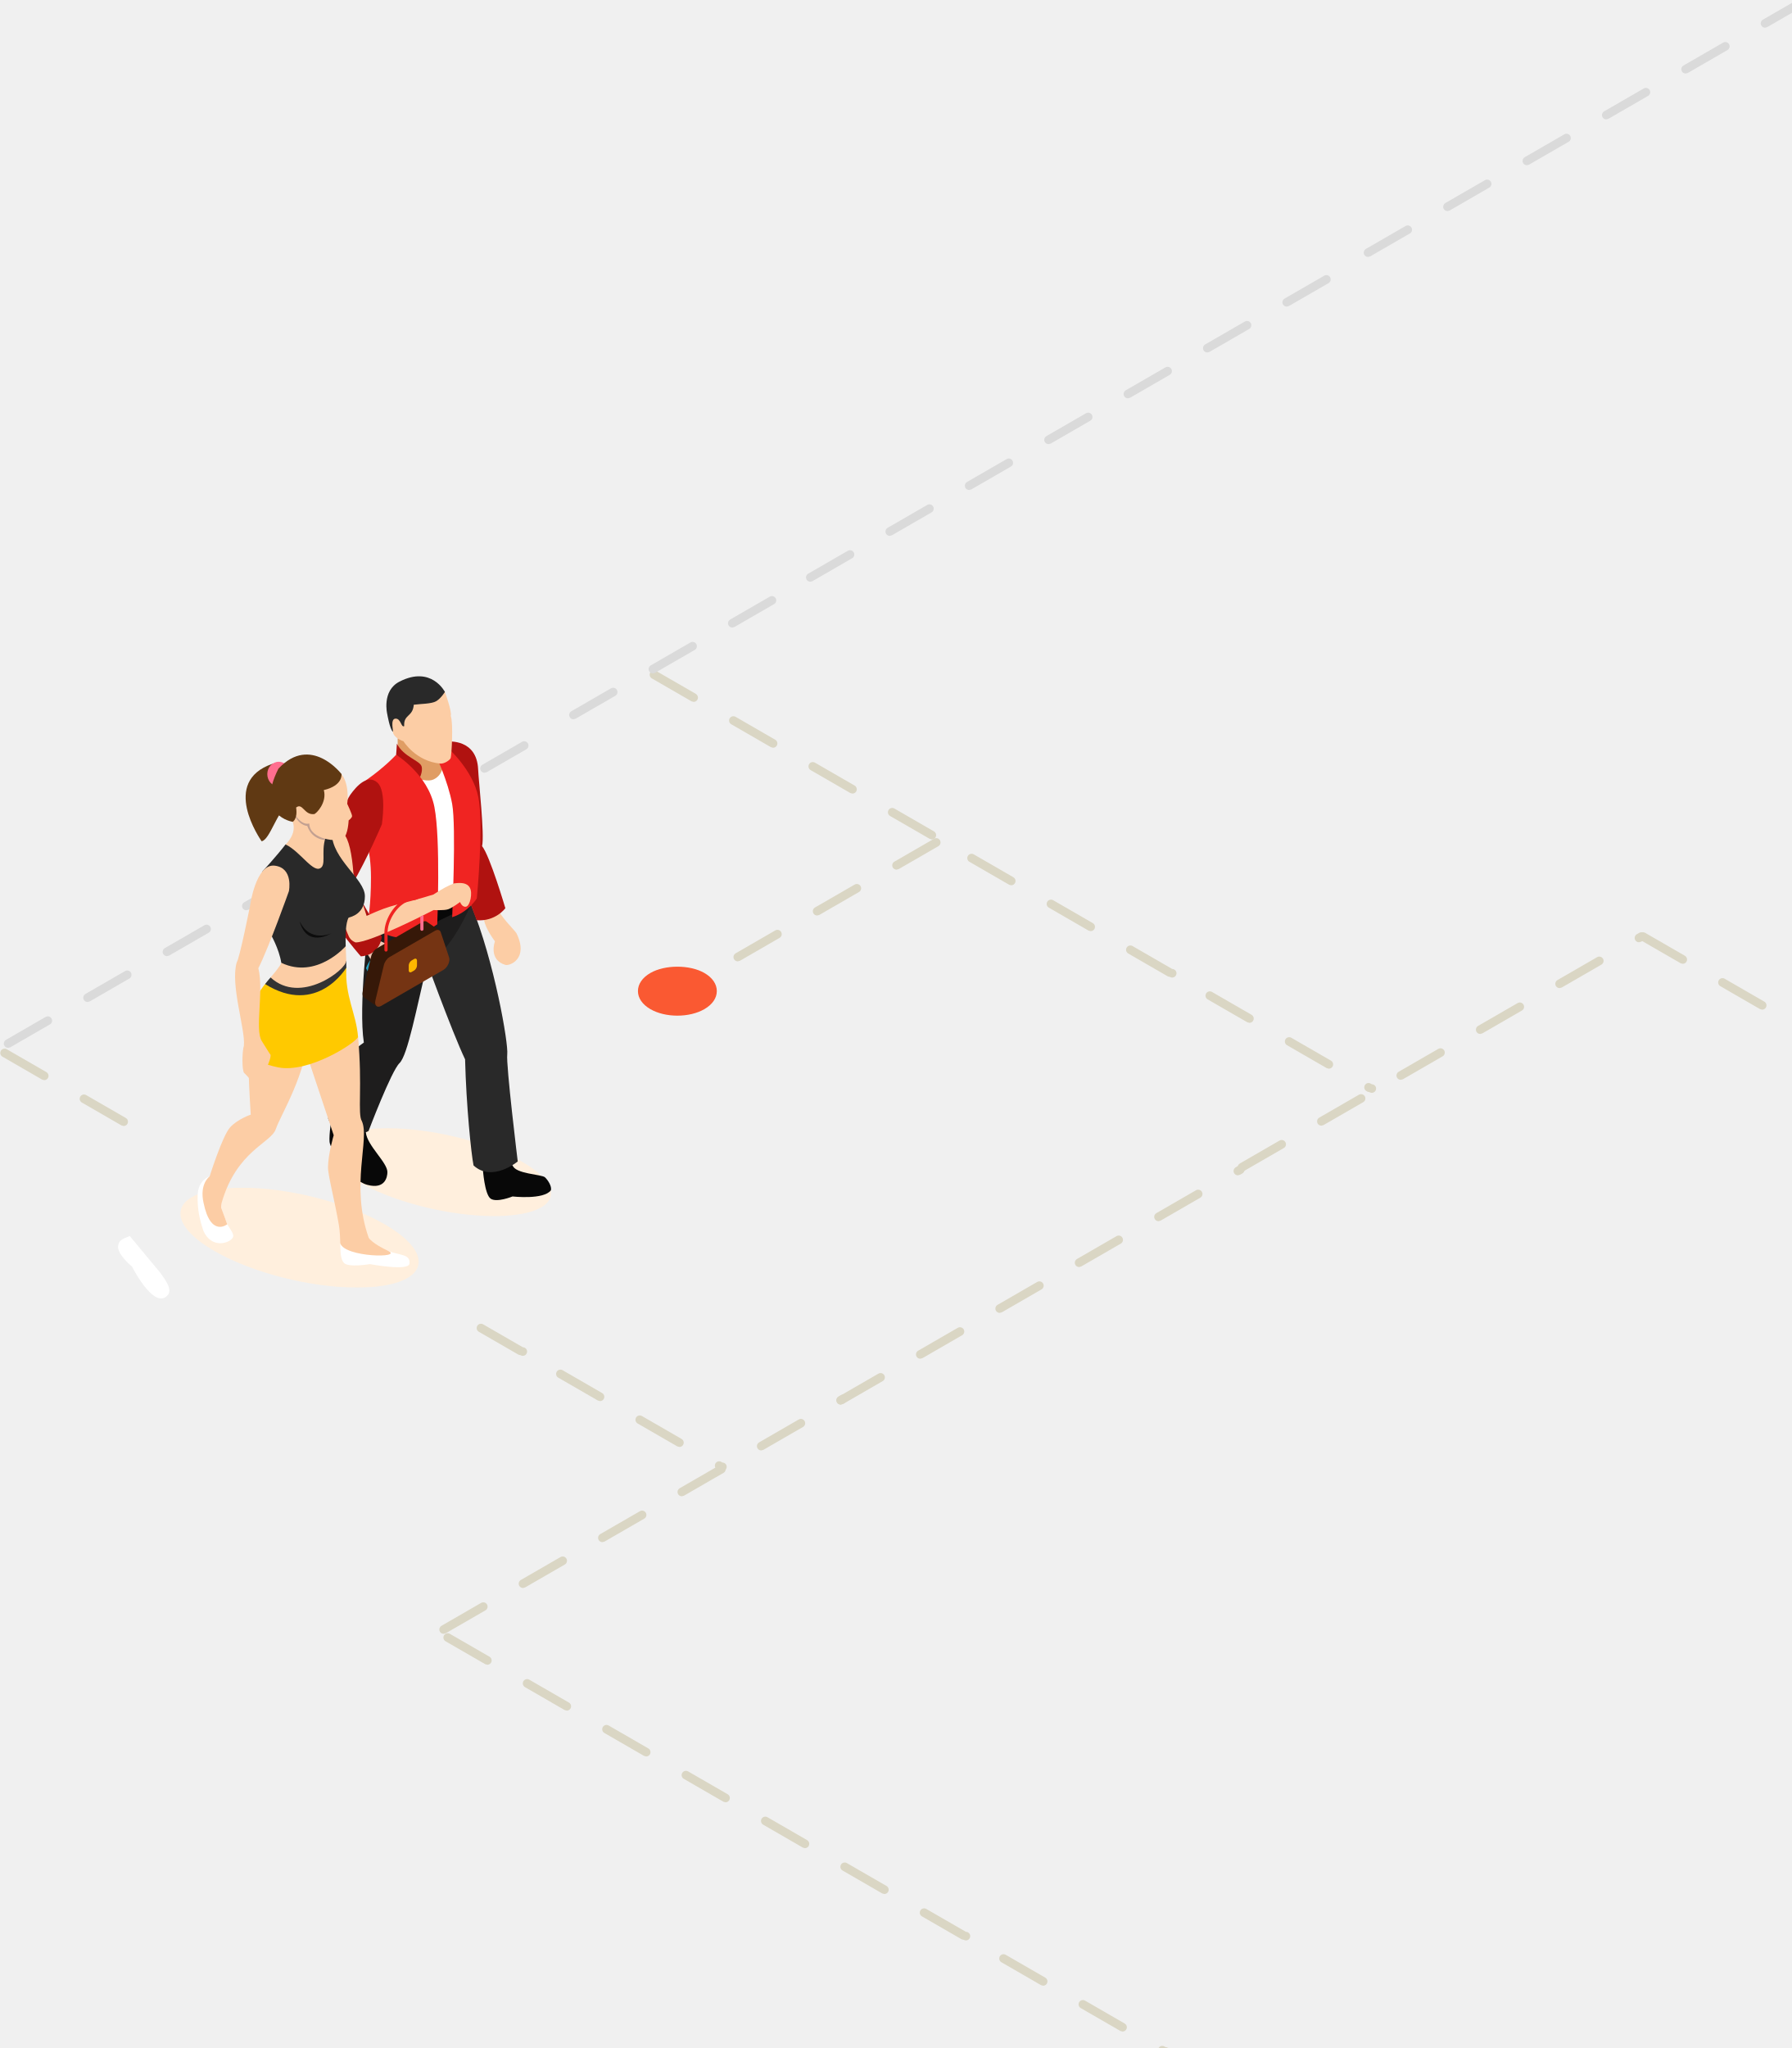
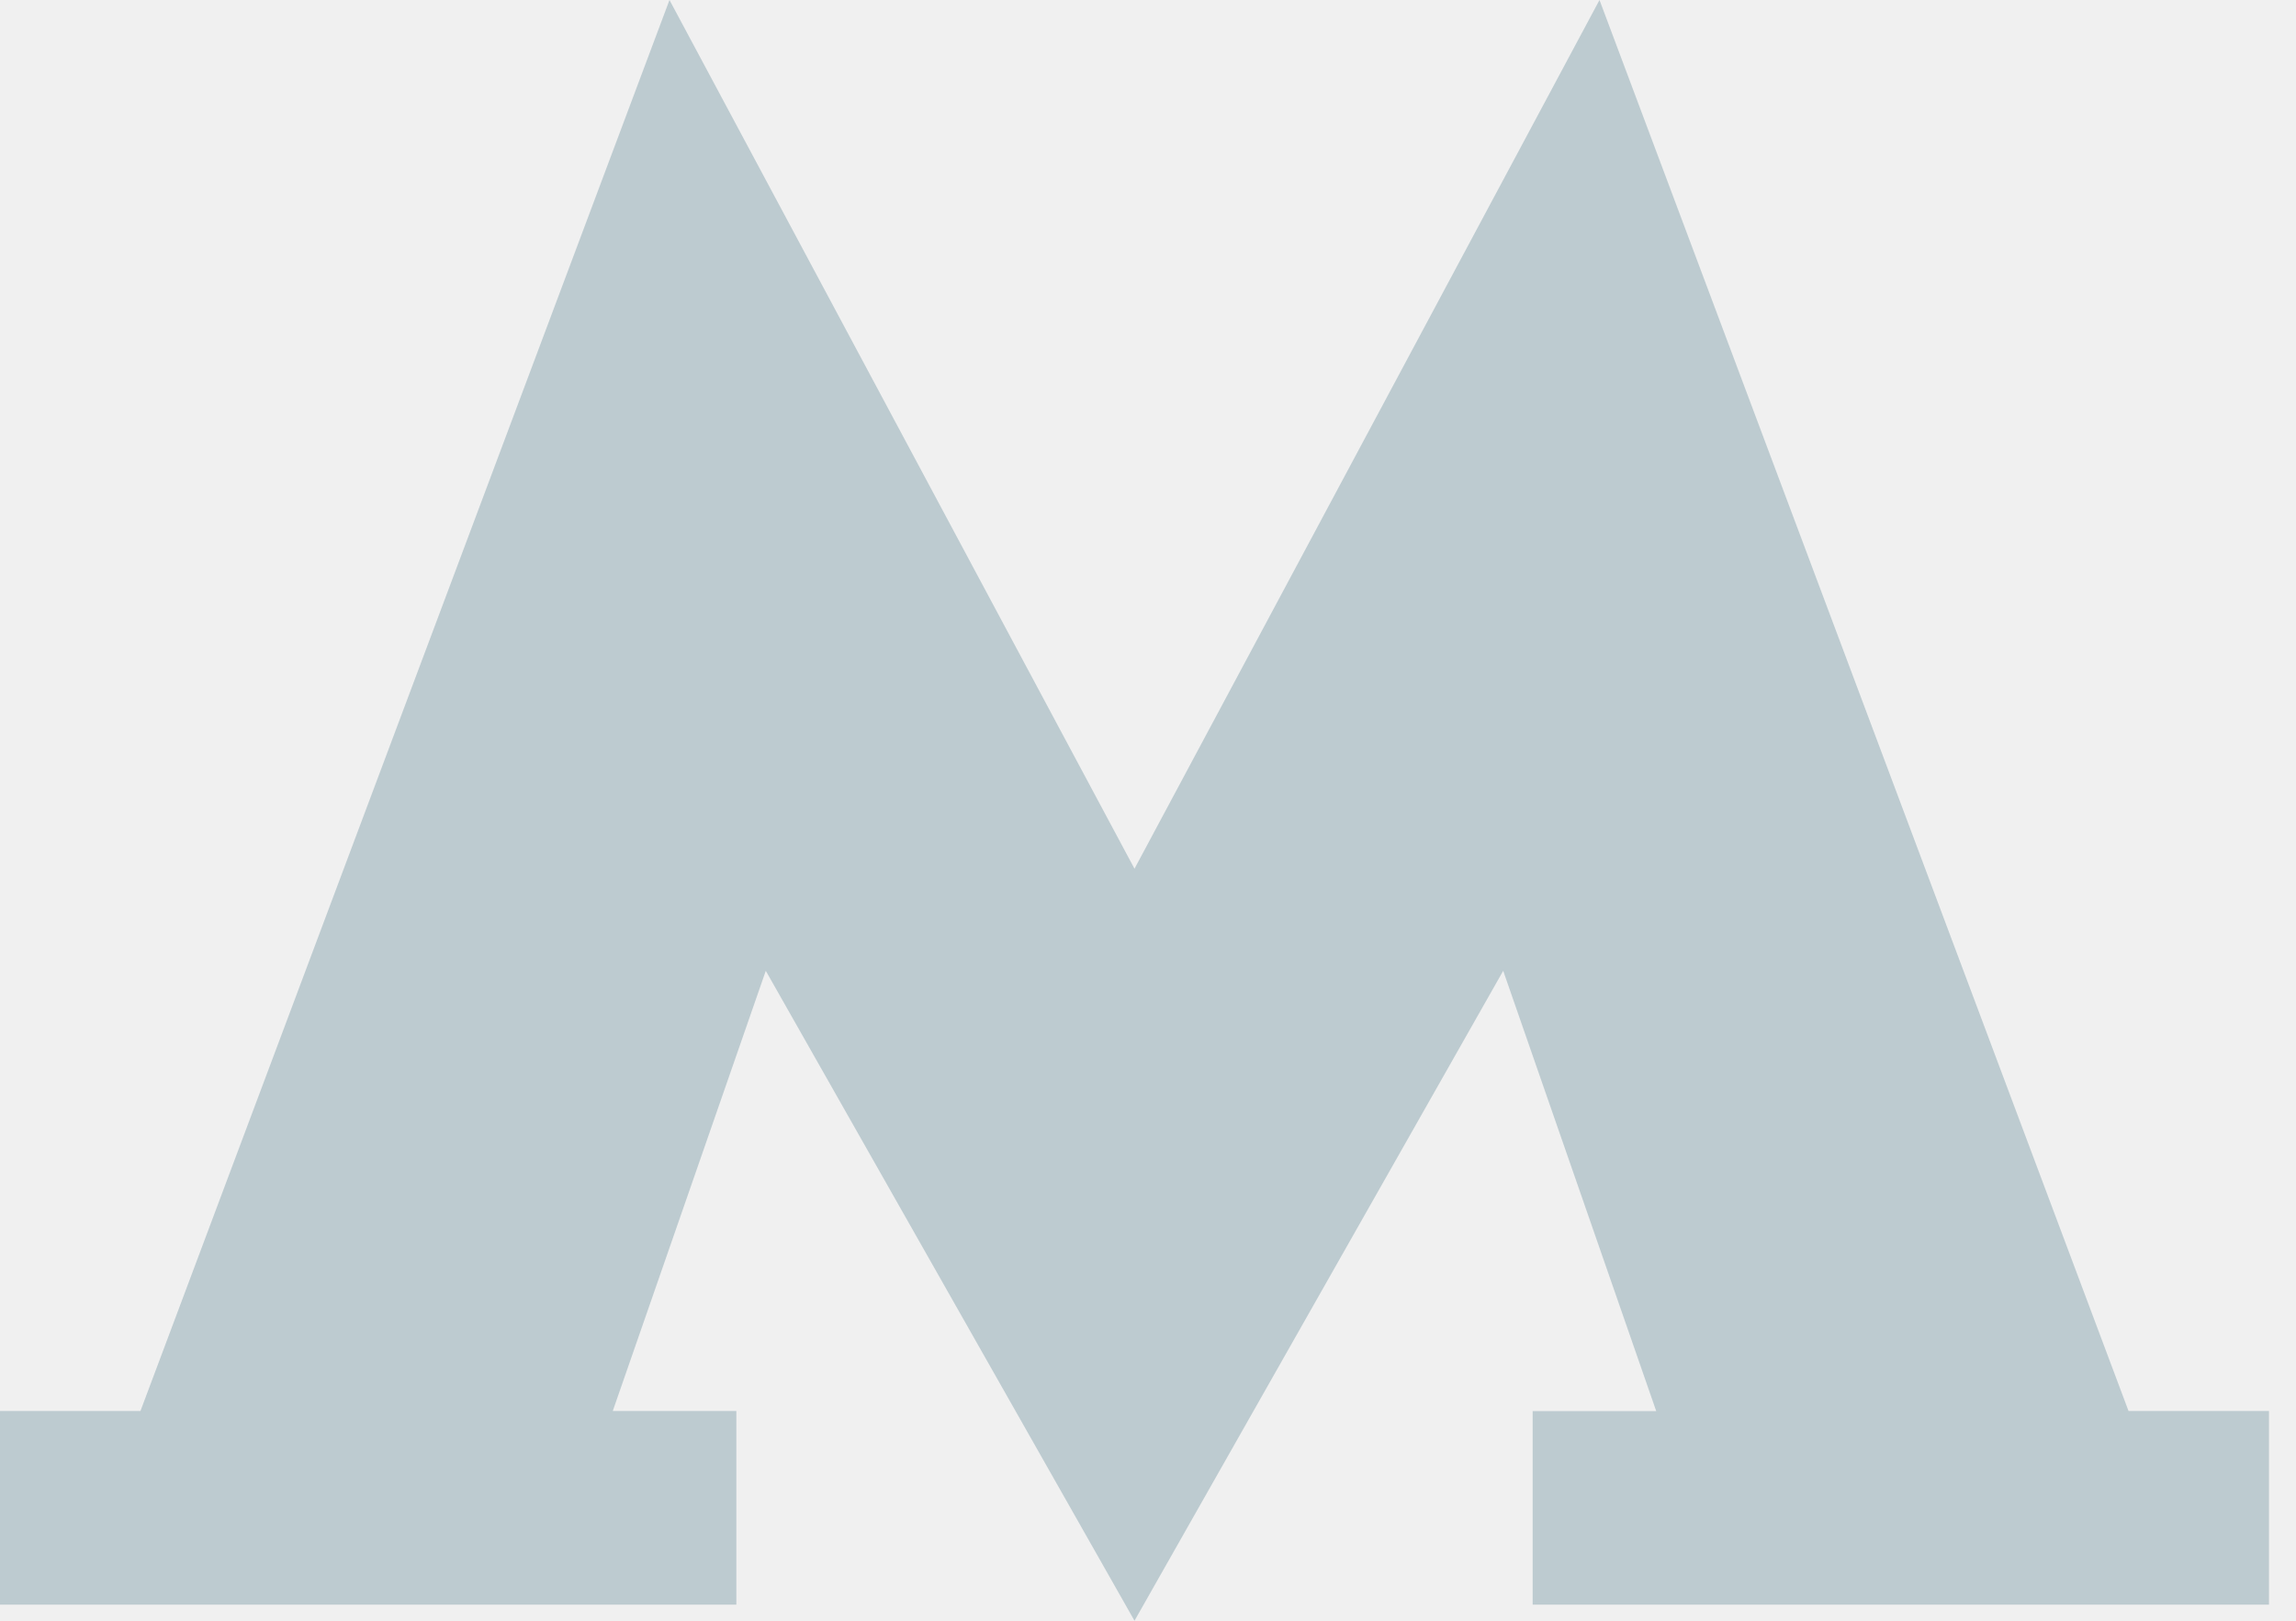
- <svg xmlns="http://www.w3.org/2000/svg" xmlns:xlink="http://www.w3.org/1999/xlink" width="469" height="536" viewBox="0 0 469 536">
-   <defs>
-     <path id="a" d="M46.644 26.772c-11.961 0-27.296-3.789-37.31-9.568C-2.714 10.25-2.5 3.048 9.805 1.114c2.076-.325 4.36-.48 6.783-.48 11.961 0 27.298 3.786 37.316 9.57 12.045 6.952 11.83 14.152-.475 16.085-2.076.328-4.36.483-6.786.483z" />
-   </defs>
-   <g fill="none" fill-rule="evenodd">
-     <path fill="#DAD6C4" d="M181.589 183.698l-.561-.147-10.392-6a1.13 1.13 0 0 1-.411-1.54 1.132 1.132 0 0 1 1.536-.413l10.392 6a1.127 1.127 0 0 1-.564 2.1zm20.784 12l-.561-.147-10.389-6a1.128 1.128 0 0 1-.414-1.54 1.136 1.136 0 0 1 1.539-.413l10.389 6c.54.312.723.999.414 1.539a1.13 1.13 0 0 1-.978.56zm20.787 12l-.561-.147-10.392-6a1.127 1.127 0 0 1-.411-1.54c.306-.54.996-.713 1.536-.413l10.392 6c.537.312.72.999.411 1.539-.207.36-.585.56-.975.56zm20.784 12l-.561-.147-10.392-6a1.127 1.127 0 0 1 1.125-1.953l10.392 6a1.127 1.127 0 0 1-.564 2.1zm20.784 12l-.561-.147-10.392-6a1.13 1.13 0 0 1-.411-1.54 1.132 1.132 0 0 1 1.536-.413l10.392 6a1.127 1.127 0 0 1-.564 2.1zm20.784 12l-.561-.147-10.389-6a1.128 1.128 0 0 1-.414-1.54 1.139 1.139 0 0 1 1.539-.413l10.389 6c.54.312.723.999.414 1.539a1.13 1.13 0 0 1-.978.56zm20.787 12l-.561-.147-10.392-6a1.124 1.124 0 0 1-.411-1.54 1.134 1.134 0 0 1 1.536-.413l10.392 6a1.125 1.125 0 1 1-.564 2.1zm20.784 12l-.561-.147-10.392-6a1.127 1.127 0 0 1 1.125-1.953l10.392 6a1.127 1.127 0 0 1-.564 2.1zm20.784 12l-.561-.147-10.392-6a1.128 1.128 0 0 1-.414-1.54 1.135 1.135 0 0 1 1.539-.413l10.392 6a1.127 1.127 0 0 1-.564 2.1zm10.68 6.168l-.561-.153-.291-.165a1.123 1.123 0 0 1-.408-1.536 1.123 1.123 0 0 1 1.536-.411l.291.168a1.125 1.125 0 1 1-.567 2.097zM127.589 435.698l-.561-.147-10.392-6a1.13 1.13 0 0 1-.411-1.54 1.132 1.132 0 0 1 1.536-.413l10.392 6a1.127 1.127 0 0 1-.564 2.1zm20.784 12l-.561-.147-10.389-6a1.128 1.128 0 0 1-.414-1.54 1.136 1.136 0 0 1 1.539-.413l10.389 6c.54.312.723.999.414 1.539a1.13 1.13 0 0 1-.978.56zm20.787 12l-.561-.147-10.392-6a1.127 1.127 0 0 1-.411-1.54c.306-.54.996-.713 1.536-.413l10.392 6c.537.312.72.999.411 1.539-.207.36-.585.56-.975.56zm20.784 12l-.561-.147-10.392-6a1.127 1.127 0 0 1 1.125-1.953l10.392 6a1.127 1.127 0 0 1-.564 2.1zm20.784 12l-.561-.147-10.392-6a1.13 1.13 0 0 1-.411-1.54 1.132 1.132 0 0 1 1.536-.413l10.392 6a1.127 1.127 0 0 1-.564 2.1zm20.784 12l-.561-.147-10.389-6a1.128 1.128 0 0 1-.414-1.54 1.139 1.139 0 0 1 1.539-.413l10.389 6c.54.312.723.999.414 1.539a1.13 1.13 0 0 1-.978.56zm20.787 12l-.561-.147-10.392-6a1.124 1.124 0 0 1-.411-1.54 1.134 1.134 0 0 1 1.536-.413l10.392 6a1.125 1.125 0 1 1-.564 2.1zm20.784 12l-.561-.147-10.392-6a1.127 1.127 0 0 1 1.125-1.953l10.392 6a1.127 1.127 0 0 1-.564 2.1zm20.784 12l-.561-.147-10.392-6a1.128 1.128 0 0 1-.414-1.54 1.135 1.135 0 0 1 1.539-.413l10.392 6a1.127 1.127 0 0 1-.564 2.1zm10.68 6.168l-.561-.153-.291-.165a1.123 1.123 0 0 1-.408-1.536 1.123 1.123 0 0 1 1.536-.411l.291.168a1.125 1.125 0 1 1-.567 2.097zM440.514 252.247l-.56-.147-10.393-6a1.13 1.13 0 0 1-.41-1.54 1.132 1.132 0 0 1 1.535-.413l10.392 6a1.127 1.127 0 0 1-.564 2.1zm20.784 12l-.56-.147-10.39-6a1.128 1.128 0 0 1-.414-1.54 1.136 1.136 0 0 1 1.54-.413l10.388 6c.54.312.723.999.414 1.539a1.13 1.13 0 0 1-.978.56zm20.787 12l-.56-.147-10.393-6a1.127 1.127 0 0 1-.41-1.54c.305-.54.995-.713 1.535-.413l10.392 6c.537.312.72.999.411 1.539-.207.36-.585.56-.975.56zm20.784 12l-.56-.147-10.393-6a1.127 1.127 0 0 1 1.125-1.953l10.392 6a1.127 1.127 0 0 1-.564 2.1zm20.784 12l-.56-.147-10.393-6a1.13 1.13 0 0 1-.41-1.54 1.132 1.132 0 0 1 1.535-.413l10.392 6a1.127 1.127 0 0 1-.564 2.1zm20.784 12l-.56-.147-10.39-6a1.128 1.128 0 0 1-.414-1.54 1.139 1.139 0 0 1 1.54-.413l10.388 6c.54.312.723.999.414 1.539a1.13 1.13 0 0 1-.978.56zm20.787 12l-.56-.147-10.393-6a1.124 1.124 0 0 1-.41-1.54 1.134 1.134 0 0 1 1.535-.413l10.392 6a1.125 1.125 0 1 1-.564 2.1zm20.784 12l-.56-.147-10.393-6a1.127 1.127 0 0 1 1.125-1.953l10.392 6a1.127 1.127 0 0 1-.564 2.1zm20.784 12l-.56-.147-10.393-6a1.128 1.128 0 0 1-.414-1.54 1.135 1.135 0 0 1 1.54-.413l10.391 6a1.127 1.127 0 0 1-.564 2.1zm10.68 6.168l-.56-.153-.292-.165a1.123 1.123 0 0 1-.408-1.536 1.123 1.123 0 0 1 1.536-.411l.291.168a1.125 1.125 0 1 1-.567 2.097z" />
-     <path fill="#DADADA" d="M191.696 164.247a1.127 1.127 0 0 1-.564-2.1l10.392-6a1.127 1.127 0 0 1 1.125 1.953l-10.392 6-.561.147zm-20.784 12a1.127 1.127 0 0 1-.564-2.1l10.392-6c.54-.3 1.227-.126 1.536.414a1.13 1.13 0 0 1-.411 1.539l-10.392 6-.561.147zm-20.784 12a1.13 1.13 0 0 1-.978-.561 1.128 1.128 0 0 1 .414-1.54l10.389-6a1.134 1.134 0 0 1 1.539.415c.309.54.126 1.227-.414 1.539l-10.389 6-.561.147zM126.832 202.247a1.125 1.125 0 0 1-.564-2.1l10.395-6a1.132 1.132 0 0 1 1.536.414 1.13 1.13 0 0 1-.411 1.539l-10.395 6-.561.147zm-20.781 12a1.13 1.13 0 0 1-.978-.561 1.128 1.128 0 0 1 .414-1.54l10.392-6c.54-.3 1.227-.122 1.536.415a1.13 1.13 0 0 1-.411 1.539l-10.392 6-.561.147zm-20.787 12c-.387 0-.765-.201-.975-.561a1.13 1.13 0 0 1 .411-1.54l10.392-6c.54-.3 1.227-.125 1.536.415.312.54.129 1.227-.411 1.539l-10.392 6-.561.147zm-20.784 12a1.127 1.127 0 0 1-.564-2.1l10.392-6a1.127 1.127 0 0 1 1.125 1.953l-10.392 6-.561.147zm-20.784 12a1.127 1.127 0 0 1-.564-2.1l10.392-6a1.127 1.127 0 0 1 1.125 1.953l-10.392 6-.561.147zm-20.784 12a1.127 1.127 0 0 1-.564-2.1l10.392-6c.54-.3 1.227-.126 1.536.414a1.13 1.13 0 0 1-.411 1.539l-10.392 6-.561.147zm-20.784 12a1.13 1.13 0 0 1-.978-.561 1.128 1.128 0 0 1 .414-1.54l10.389-6a1.134 1.134 0 0 1 1.539.415c.309.54.126 1.227-.414 1.539l-10.389 6-.561.147zM336.832 80.247a1.125 1.125 0 0 1-.564-2.1l10.395-6a1.132 1.132 0 0 1 1.536.414 1.13 1.13 0 0 1-.411 1.539l-10.395 6-.561.147zm-20.781 12a1.13 1.13 0 0 1-.978-.561 1.128 1.128 0 0 1 .414-1.54l10.392-6c.54-.3 1.227-.122 1.536.415a1.13 1.13 0 0 1-.411 1.539l-10.392 6-.561.147zm-20.787 12c-.387 0-.765-.201-.975-.561a1.13 1.13 0 0 1 .411-1.54l10.392-6c.54-.3 1.227-.125 1.536.415.312.54.129 1.227-.411 1.539l-10.392 6-.561.147zm-20.784 12a1.127 1.127 0 0 1-.564-2.1l10.392-6a1.127 1.127 0 0 1 1.125 1.953l-10.392 6-.561.147zm-20.784 12a1.127 1.127 0 0 1-.564-2.1l10.392-6a1.127 1.127 0 0 1 1.125 1.953l-10.392 6-.561.147zm-20.784 12a1.127 1.127 0 0 1-.564-2.1l10.392-6c.54-.3 1.227-.126 1.536.414a1.13 1.13 0 0 1-.411 1.539l-10.392 6-.561.147zm-20.784 12a1.13 1.13 0 0 1-.978-.561 1.128 1.128 0 0 1 .414-1.54l10.389-6a1.134 1.134 0 0 1 1.539.415c.309.54.126 1.227-.414 1.539l-10.389 6-.561.147zM482.832-4.753a1.125 1.125 0 0 1-.564-2.1l10.395-6a1.132 1.132 0 0 1 1.536.414 1.13 1.13 0 0 1-.411 1.539l-10.395 6-.561.147zm-20.781 12a1.13 1.13 0 0 1-.978-.561 1.128 1.128 0 0 1 .414-1.54l10.392-6c.54-.3 1.227-.122 1.536.415a1.13 1.13 0 0 1-.411 1.539l-10.392 6-.561.147zm-20.787 12c-.387 0-.765-.201-.975-.561a1.13 1.13 0 0 1 .411-1.54l10.392-6c.54-.3 1.227-.125 1.536.415.312.54.129 1.227-.411 1.539l-10.392 6-.561.147zm-20.784 12a1.127 1.127 0 0 1-.564-2.1l10.392-6a1.127 1.127 0 0 1 1.125 1.953l-10.392 6-.561.147zm-20.784 12a1.127 1.127 0 0 1-.564-2.1l10.392-6a1.127 1.127 0 0 1 1.125 1.953l-10.392 6-.561.147zm-20.784 12a1.127 1.127 0 0 1-.564-2.1l10.392-6c.54-.3 1.227-.126 1.536.414a1.13 1.13 0 0 1-.411 1.539l-10.392 6-.561.147zm-20.784 12a1.13 1.13 0 0 1-.978-.561 1.128 1.128 0 0 1 .414-1.54l10.389-6a1.134 1.134 0 0 1 1.539.415c.309.54.126 1.227-.414 1.539l-10.389 6-.561.147z" />
-     <path fill="#DAD6C4" d="M324.05 307.607c-.39 0-.769-.2-.976-.56a1.13 1.13 0 0 1 .411-1.54l.624-.36a1.133 1.133 0 0 1 1.54.414 1.125 1.125 0 0 1-.415 1.536l-.624.36-.56.15zm-20.785 12a1.126 1.126 0 0 1-.564-2.1l10.392-6a1.129 1.129 0 0 1 1.536.414 1.123 1.123 0 0 1-.41 1.536l-10.393 6-.56.15zm-20.784 12a1.126 1.126 0 0 1-.564-2.1l10.392-6a1.126 1.126 0 0 1 1.125 1.95l-10.392 6-.56.15zm-20.784 12a1.13 1.13 0 0 1-.978-.56 1.127 1.127 0 0 1 .414-1.54l10.39-6a1.124 1.124 0 1 1 1.125 1.95l-10.39 6-.56.15zm-20.787 12c-.387 0-.765-.2-.975-.56a1.129 1.129 0 0 1 .411-1.54l10.392-6a1.129 1.129 0 0 1 1.536.414 1.123 1.123 0 0 1-.41 1.536l-10.393 6-.56.15zm-20.784 12a1.126 1.126 0 0 1-.564-2.1l10.392-6a1.129 1.129 0 0 1 1.536.414 1.123 1.123 0 0 1-.41 1.536l-10.393 6-.56.15z" />
-     <path fill="#DAD6C4" d="M220.05 367.607c-.39 0-.769-.2-.976-.56a1.13 1.13 0 0 1 .411-1.54l.624-.36a1.133 1.133 0 0 1 1.54.414 1.125 1.125 0 0 1-.415 1.536l-.624.36-.56.15zm-20.785 12a1.126 1.126 0 0 1-.564-2.1l10.392-6a1.129 1.129 0 0 1 1.536.414 1.123 1.123 0 0 1-.41 1.536l-10.393 6-.56.15zm-20.784 12a1.126 1.126 0 0 1-.564-2.1l10.392-6a1.126 1.126 0 0 1 1.125 1.95l-10.392 6-.56.15zm-20.784 12a1.13 1.13 0 0 1-.978-.56 1.127 1.127 0 0 1 .414-1.54l10.39-6a1.124 1.124 0 1 1 1.125 1.95l-10.39 6-.56.15zm-20.787 12c-.387 0-.765-.2-.975-.56a1.129 1.129 0 0 1 .411-1.54l10.392-6a1.129 1.129 0 0 1 1.536.414 1.123 1.123 0 0 1-.41 1.536l-10.393 6-.56.15zm-20.784 12a1.126 1.126 0 0 1-.564-2.1l10.392-6a1.129 1.129 0 0 1 1.536.414 1.123 1.123 0 0 1-.41 1.536l-10.393 6-.56.15zM234.697 227.607a1.13 1.13 0 0 1-.978-.56 1.127 1.127 0 0 1 .414-1.54l10.39-6a1.124 1.124 0 1 1 1.125 1.95l-10.39 6-.56.15zm-20.787 12c-.387 0-.765-.2-.975-.56a1.129 1.129 0 0 1 .411-1.54l10.392-6a1.129 1.129 0 0 1 1.536.414 1.123 1.123 0 0 1-.41 1.536l-10.393 6-.56.15zm-20.784 12a1.126 1.126 0 0 1-.564-2.1l10.392-6a1.129 1.129 0 0 1 1.536.414 1.123 1.123 0 0 1-.41 1.536l-10.393 6-.56.15z" />
-     <path fill="#FA5932" d="M177.323 265.816c-2.649 0-5.16-.606-7.065-1.704-2.1-1.215-3.258-2.895-3.258-4.731 0-1.839 1.158-3.519 3.258-4.734 3.813-2.196 10.32-2.196 14.133 0 2.1 1.215 3.255 2.895 3.255 4.734 0 1.836-1.155 3.516-3.255 4.731-1.905 1.098-4.416 1.704-7.068 1.704z" />
-     <path fill="#FFEFDD" d="M94.815 309.86c-11.137-6.114-10.938-12.452.44-14.15 1.917-.285 4.03-.423 6.27-.423 11.057 0 25.238 3.332 34.5 8.413 11.136 6.114 10.938 12.452-.439 14.15-1.916.286-4.026.423-6.267.423-11.057-.003-25.24-3.33-34.504-8.413z" />
-     <path fill="#E09D64" d="M106.546 192.61l-2.447.65v3.34l1.66 5.462 3.048 4.329 7.32-1.282 2.505-4.329-4.321-7.088-7.765-1.082" />
-     <path fill="#FCCDA5" d="M130.299 237.766c-.717.419-3.632 1.993-3.575 3.027.354 2.311 2.84 5.565 2.84 5.565s-1.796 4.816 2.726 6.173c1.124.332 6.238-1.602 2.874-8.342-1.049-1.387-4.153-4.334-4.865-6.423" />
-     <path fill="#080808" d="M134.166 304.927c-1.709.153-7.77.974-7.77.974s.438 6.743 2.064 7.825c1.617 1.083 5.706-.59 5.706-.59s8.194.931 10.058-1.629c.25-.98-.706-2.57-1.557-3.38-.86-.814-7.873-.848-8.501-3.2" />
-     <path fill="#292929" d="M132.786 275.933c.343-2.773-3.371-24.292-9.419-39.022-1.361-1.078-12.697 12.096-12.697 12.096s7.668 21.117 11.08 28.248c.297 12.11 1.62 24.883 2.213 27.761 4.865 4.503 11.57-1.039 11.57-1.039s-3.092-25.273-2.747-28.044" />
-     <path fill="#080808" d="M86.823 292.464s-.74 4.505-.548 6.422c.194 1.918 5.192 9.97 9.908 11.223 4.714 1.252 5.224-2.192 5.233-3.331.007-2.572-5.308-6.93-5.65-10.427-1.298-.844-8.943-3.887-8.943-3.887" />
-     <path fill="#1E1D1D" d="M95.249 272.858s-4.547 3.102-5.173 5.297c-.624 2.196-4.164 13.471-4.164 14.606 2.946 7.526 10.563 3.252 10.563 3.252s5.95-15.703 8.106-17.774c2.152-2.066 4.415-14.261 7.368-26.427 6.092-2.505 11.112-14.602 11.112-14.602l.187-3.624-26.773 8.315s-2.701 21.379-1.226 30.957" />
-     <path fill="#FFF" d="M116.077 199.851s-.048 3.046-2.654 4.176c-2.602 1.133-8.44-2.087-8.44-2.087l4.612 40.672 11.294-5.701-.991-34.362-3.821-2.698" />
-     <path fill="#080808" d="M108.217 244.189l13.615-6.567 1.416-4.036-15.03 7.287v3.316" />
-     <path fill="#B01210" d="M125.164 201.364c-.342-8.077-7.909-7.28-7.909-7.28l3.734 14.503.395 23.198s2.67 7.141 3.392 9.056c4.956.392 7.514-3.15 7.514-3.15s-4.026-13.683-6.093-16.24c.69-2.856-.902-17.056-1.033-20.087" />
-     <path fill="#F02422" d="M117.16 195.662l-3.146 1.872s3.275 6.889 4.356 12.897c1.08 5.995 0 28.932 0 29.621 4.291-1.375 6.452-4.92 6.452-4.92s1.866-19.363.393-26.545c-1.476-7.191-8.056-12.925-8.056-12.925" />
-     <path fill="#B01210" d="M103.894 194.628c0 .446-.197 2.906-.197 2.906l5.946 6.493s1.178-2.016.703-3.492c-.477-1.478-4.687-2.46-6.452-5.907" />
-     <path fill="#F02422" d="M103.697 197.534s-2.92 3.233-7.948 6.722c.034-1.057-.5 13.426-.5 13.426s1.866 4.555 1.866 11.937c0 7.383-.79 11.318-.79 11.318s3.638 4.432 8.528 4.432c4.89 0 9.606-3.445 9.606-3.445s.93-22.149-.74-30.713-10.022-13.677-10.022-13.677" />
-     <path fill="#FCCDA5" d="M116.47 181.092l-4.863-1.673-4.226.394-5.06 4.187v4.427l.49 3.055c.288 1.787 2.8 2.505 2.8 2.505s3.196 5.265 9.68 5.86c.982.087 2.505-.89 2.702-1.476.196-.593.735-9.058 0-11.028.393-.984-1.524-6.251-1.524-6.251" />
-     <path fill="#292929" d="M104.584 178.39c-4.749 2.43-3.198 8.564-3.198 8.564s.64 3.782 1.425 4.528c.31.286-.785-3.302.688-3.398 1.475-.1 1.475 2.359 2.311 1.968-.199-3.153 2.259-2.362 2.506-5.61 1.767-.245 4.666-.2 5.892-.934 1.231-.74 2.261-2.416 2.261-2.416s-3.538-6.986-11.885-2.702" />
-     <path fill="#F0C6B4" d="M104.48 251.895s.32-2.025 0-2.762c-.317-.746-4.791-2.775-4.791-2.775l-4.44 1.654s2.483 4.887 5.073 6.905c2.599 2.016 5.66 2.853 7.304 2.062 1.644-.787-3.145-5.084-3.145-5.084" />
-     <path fill="#B01210" d="M91.693 208.015c-2.053 2.878-8.777 21.826-8.627 23.574.222 6.102 11.393 18.7 11.393 18.7s4.744 0 5.504-5.116c0 0-5.771-10.363-7.834-13.61 3.979-6.717 7.834-15.821 7.834-15.821s1.352-8.665-1.178-10.928c-2.531-2.265-5.404.837-7.092 3.201" />
-     <path fill="#25A4C4" d="M103.624 247.284c-6.34 1.11-7.81 6.13-7.81 6.13l4.346 7.976 8.77-4.725s-2.768-10.035-5.306-9.38" />
-     <path fill="#1F8BA6" d="M102.74 246.358s4.685 4.397 6.19 8.314c-.516-5.022-6.19-8.314-6.19-8.314M96.994 254.318c2.652 4.413 7.99 4.47 7.99 4.47s-5.781-1.46-7.99-4.47" />
-     <g transform="translate(46.796 310.212)">
-       <mask id="b" fill="#fff">
-         <use xlink:href="#a" />
-       </mask>
-       <path fill="#FFEFDD" d="M-2.713 26.772H65.95V.634H-2.713z" mask="url(#b)" />
-     </g>
-     <path fill="#FCCDA5" d="M86.184 218.226l-2.988-5.086-4.261-3.743-4.18 2.844s1.695 2.295 1.868 2.844c1.167 3.242-1.868 5.917-1.868 5.917l1.197 4.487 6.134 5.461 6.268-3.217-2.773-5.615.603-3.892" />
-     <path fill="#C2A091" d="M78.092 211.392s-.898.986-.948 1.732c.473 1.799 2.071 2.956 3.289 3.034 1.395 4.068 5.39 3.716 5.39 3.716s1.18-2.4.886-2.524c-.299-.121-8.617-5.958-8.617-5.958" />
-     <path fill="#FCCDA5" d="M118.842 231.204c-1.564.602-2.966 1.355-5.403 2.915-9.518 2.965-10.255 2.256-17.464 5.587-.753-2.473-2.213-6.312-3.465-11.177-.347-4.928-1.228-9.113-2.555-10.27-1.261-1.044-4.374-.904-4.374-.904s2.485 16.265 2.914 19.089c.487 3.473 2.84 8.674 2.84 8.674s.415 1.04 1.733 1.53c4.015.067 20.437-8.47 20.437-8.47s2.734.156 3.81-.206c1.07-.361 3.124-1.894 3.124-1.894s.514 1.439 1.571 1.215c1.053-.225 1.766-3.59.987-4.959-.779-1.38-2.444-1.343-4.155-1.13" />
-     <path fill="#361808" d="M111.59 241.15v.007c-.278-.114-.641-.08-1.027.142l-11.913 6.896c-.68.389-1.288 1.245-1.492 2.11l-2.2 9.172c-.184.783-.008 1.37.375 1.604l3.292 2.272 2.398-4.681-.329-.151 12.066-6.976c1.06-.613 1.811-2.247 1.49-3.226l-.483-1.446.823-.282.557-2.995-3.533-2.425-.023-.02" />
-     <path fill="#753413" d="M115.378 243.98c-.206-.62-.811-.784-1.49-.384l-11.917 6.887c-.68.398-1.277 1.25-1.487 2.117l-2.2 9.168c-.329 1.354.425 2.114 1.485 1.505l16.312-9.436c1.062-.615 1.816-2.242 1.496-3.226l-2.2-6.63" />
-     <path fill="#FFB700" d="M108.402 250.996l-.648.377c-.418.247-.759.828-.759 1.325v1.24c0 .485.34.684.759.44l.648-.37c.418-.246.759-.836.759-1.324v-1.242c0-.49-.34-.691-.759-.446" />
-     <path fill="#FF6E8F" d="M110.029 243.196c0 .226.187.41.415.41a.408.408 0 0 0 .414-.41v-3.677l-.83.407v3.27" />
-     <path fill="#F02422" d="M105.58 235.554l-.094.055c-2.677 1.549-4.854 5.342-4.854 8.436v4.59a.415.415 0 0 0 .83 0v-4.59c0-2.84 1.993-6.295 4.449-7.711l.093-.06c.857-.491 1.565-.784 2.232-.645l1.185-.32c-1.067-.712-2.46-.552-3.842.245" />
-     <path fill="#FFF" d="M101.594 327.365l-12.519-1.967c.044 2.242.06 4.093.92 5.093 1.154 1.34 6.823.35 6.823.35s10.102 1.899 10.365-.1c.347-2.698-2.88-2.129-5.59-3.376" />
-     <path fill="#FCCDA5" d="M101.594 327.365c-1.085-.492-4.12-2.013-5.073-3.411-4.883-13.82.347-25.795-1.793-30.536-1.171-1.821.194-9.104-.998-22.031-.297-1.625-13.7 3.772-13.7 3.772l7.326 21.952s-1.469 4.94-1.494 8.385c-.016 2.087 1.752 8.702 2.864 15.193.28 1.65.331 4.015.35 4.709 1.169 3.695 16.597 3.937 12.518 1.967" />
-     <path fill="#FFF" d="M54.882 307.874s-2.99.91-3.138 4.802c-.144 3.892.612 6.768 1.5 9.448 2.163 4.921 7.165 3.2 7.764 1.629.287-.76-.622-1.888-1.535-3.332l-4.59-12.547" />
-     <path fill="#FCCDA5" d="M65.64 291.723s-3.36 1.123-5.377 3.292c-2.019 2.174-5.38 12.859-5.38 12.859s-2.73 1.92-1.593 6.948c1.868 9.11 6.183 5.6 6.183 5.6s-1.005-2.9-1.583-4.357c-.023-.458.016-.783.13-1.272 3.96-13.715 12.937-15.584 14.195-19.327 1.26-3.748 7.992-14.147 8.816-26.198L65.64 264.44c-1.528 5.221 0 27.283 0 27.283" />
-     <path fill="#FFC900" d="M90.665 253.254c-2.088-.375-21.273 4.292-21.273 4.292s-2.588 3.254-4.349 6.894c-1.763 3.64-.397 9.919-.397 9.919s.174 3.393 8.165 4.99c7.996 1.597 20.325-6.388 20.92-7.962-.494-6.208-3.486-10.7-3.066-18.133" />
-     <path fill="#333" d="M70.829 255.819c-.574.661-1.101 1.274-1.437 1.727 13.681 8.53 21.273-4.292 21.273-4.292.01-.604 0-1.201-.018-1.796l-19.818 4.36" />
-     <path fill="#FCCDA5" d="M73.636 251.982c-.117.741-2.501 3.475-2.807 3.837 7.861 7.262 19.82-2.041 19.818-4.361-.028-.744-.117-2.483-.153-3.823l-16.858 4.347" />
-     <path fill="#292929" d="M85.812 217.98c-2.093 3.617-.375 7.728-1.654 9.005-1.987 1.972-5.37-4.043-9.403-5.983-2.238 2.915-6.105 7.143-6.105 7.143l2.17 16.302s2.215 3.792 2.816 7.535c9.261 4.413 16.858-4.347 16.858-4.347-.085-2.664-.023-6.15.772-7.478.518-.158 4.257-.899 4.257-5.615 0-4.491-8.663-9.653-8.663-16.563-1.423-1.025-.676-.629-1.048 0" />
-     <path fill="#FCCDA5" d="M89.397 202.586c-.497-.774-4.332-1.122-4.332-1.122l-6.053 2.691-2.86 7.2s2.14 4.879 4.806 4.178c.124 4.29 7.69 4.965 8.94 3.892 1.242-1.07 1.368-4.715 1.368-4.715s.872-.623.897-1.121c.023-.5-1.267-3.22-1.267-3.22s.742-4.866-1.499-7.783" />
-     <path fill="#603913" d="M71.302 199.91c-13.656 4.696-3.196 19.666-2.823 20.261 2.167-.297 4.257-8.305 6.429-8.53 2.165-.224-1.005-11.488-3.606-11.73" />
-     <path fill="#FF6E8F" d="M72.962 199.369c-1.651 0-2.99 1.448-2.99 3.23 0 1.785 1.339 3.236 2.99 3.236 1.651 0 2.99-1.451 2.99-3.236 0-1.782-1.339-3.23-2.99-3.23" />
-     <path fill="#603913" d="M72.889 201.167c-6.279 12.422 3.734 13.918 3.734 13.918s1.343-.675.896-3.743c1.717-1.348 2.09 2.02 4.707 1.723.566-.067 3.44-3.07 2.542-6.288 5.08-1.196 4.63-4.191 4.63-4.191s-7.994-10.48-16.51-1.42" />
-     <path fill="#FCCDA5" d="M71.918 226.562c-4.981-.6-6.475 10.573-6.475 10.573s-2.693 13.572-3.485 14.771c-1.695 5.99 2.288 17.362 1.889 21.753-.496 1.599-.544 6.685.102 7.186.65.499 3.584 4.391 5.178 3.99 1.594-.4.896-5.887.896-5.887s1.116-2.532.744-2.985c-.374-.46-.343-.506-2.236-3.501-1.896-2.993.596-13.074-.898-19.06 2.89-5.786 7.994-20.157 7.994-20.157s1.27-6.086-3.709-6.683" />
-     <path fill="#0C0C0C" d="M78.414 241.052c1.943 7.262 8.295 3.221 8.295 3.221s-5.53 2.618-8.295-3.221" />
-     <path fill="#FFF" d="M33.963 323.476c-1.279.67-2.814.72-3.044 2.686-.25 2.155 3.643 5.329 3.643 5.329s5.23 10.417 8.797 7.967c2.184-1.499.236-4.094-1.555-6.544l-7.84-9.438" />
-     <path fill="#DAD6C4" d="M429.05 246.607c-.39 0-.769-.2-.976-.56a1.13 1.13 0 0 1 .411-1.54l.624-.36a1.133 1.133 0 0 1 1.54.414 1.125 1.125 0 0 1-.415 1.536l-.624.36-.56.15zm-20.785 12a1.126 1.126 0 0 1-.564-2.1l10.392-6a1.129 1.129 0 0 1 1.536.414 1.123 1.123 0 0 1-.41 1.536l-10.393 6-.56.15zm-20.784 12a1.126 1.126 0 0 1-.564-2.1l10.392-6a1.126 1.126 0 0 1 1.125 1.95l-10.392 6-.56.15zm-20.784 12a1.13 1.13 0 0 1-.978-.56 1.127 1.127 0 0 1 .414-1.54l10.39-6a1.124 1.124 0 1 1 1.125 1.95l-10.39 6-.56.15zm-20.787 12c-.387 0-.765-.2-.975-.56a1.129 1.129 0 0 1 .411-1.54l10.392-6a1.129 1.129 0 0 1 1.536.414 1.123 1.123 0 0 1-.41 1.536l-10.393 6-.56.15zm-20.784 12a1.126 1.126 0 0 1-.564-2.1l10.392-6a1.129 1.129 0 0 1 1.536.414 1.123 1.123 0 0 1-.41 1.536l-10.393 6-.56.15zM11.589 282.698l-.561-.147-10.392-6a1.13 1.13 0 0 1-.411-1.54 1.132 1.132 0 0 1 1.536-.413l10.392 6a1.127 1.127 0 0 1-.564 2.1zm20.784 12l-.561-.147-10.389-6a1.128 1.128 0 0 1-.414-1.54 1.136 1.136 0 0 1 1.539-.413l10.389 6c.54.312.723.999.414 1.539a1.13 1.13 0 0 1-.978.56zm103.926 60l-.561-.147-10.392-6a1.124 1.124 0 0 1-.411-1.54 1.134 1.134 0 0 1 1.536-.413l10.392 6a1.125 1.125 0 1 1-.564 2.1zm20.784 12l-.561-.147-10.392-6a1.127 1.127 0 0 1 1.125-1.953l10.392 6a1.127 1.127 0 0 1-.564 2.1zm20.784 12l-.561-.147-10.392-6a1.128 1.128 0 0 1-.414-1.54 1.135 1.135 0 0 1 1.539-.413l10.392 6a1.127 1.127 0 0 1-.564 2.1zm10.68 6.168l-.561-.153-.291-.165a1.123 1.123 0 0 1-.408-1.536 1.123 1.123 0 0 1 1.536-.411l.291.168a1.125 1.125 0 1 1-.567 2.097z" />
-   </g>
+ <svg xmlns="http://www.w3.org/2000/svg" width="17" height="12" viewBox="0 0 17 12">
+   <path fill="#BDCBD0" fill-rule="evenodd" d="M11.843 0L8.4 6.432 4.957 0 1.04 10.447H0v1.434h5.452v-1.434h-.915L5.67 7.188 8.4 12l2.73-4.812 1.133 3.26h-.915v1.433H16.8v-1.434h-1.04z" />
</svg>
